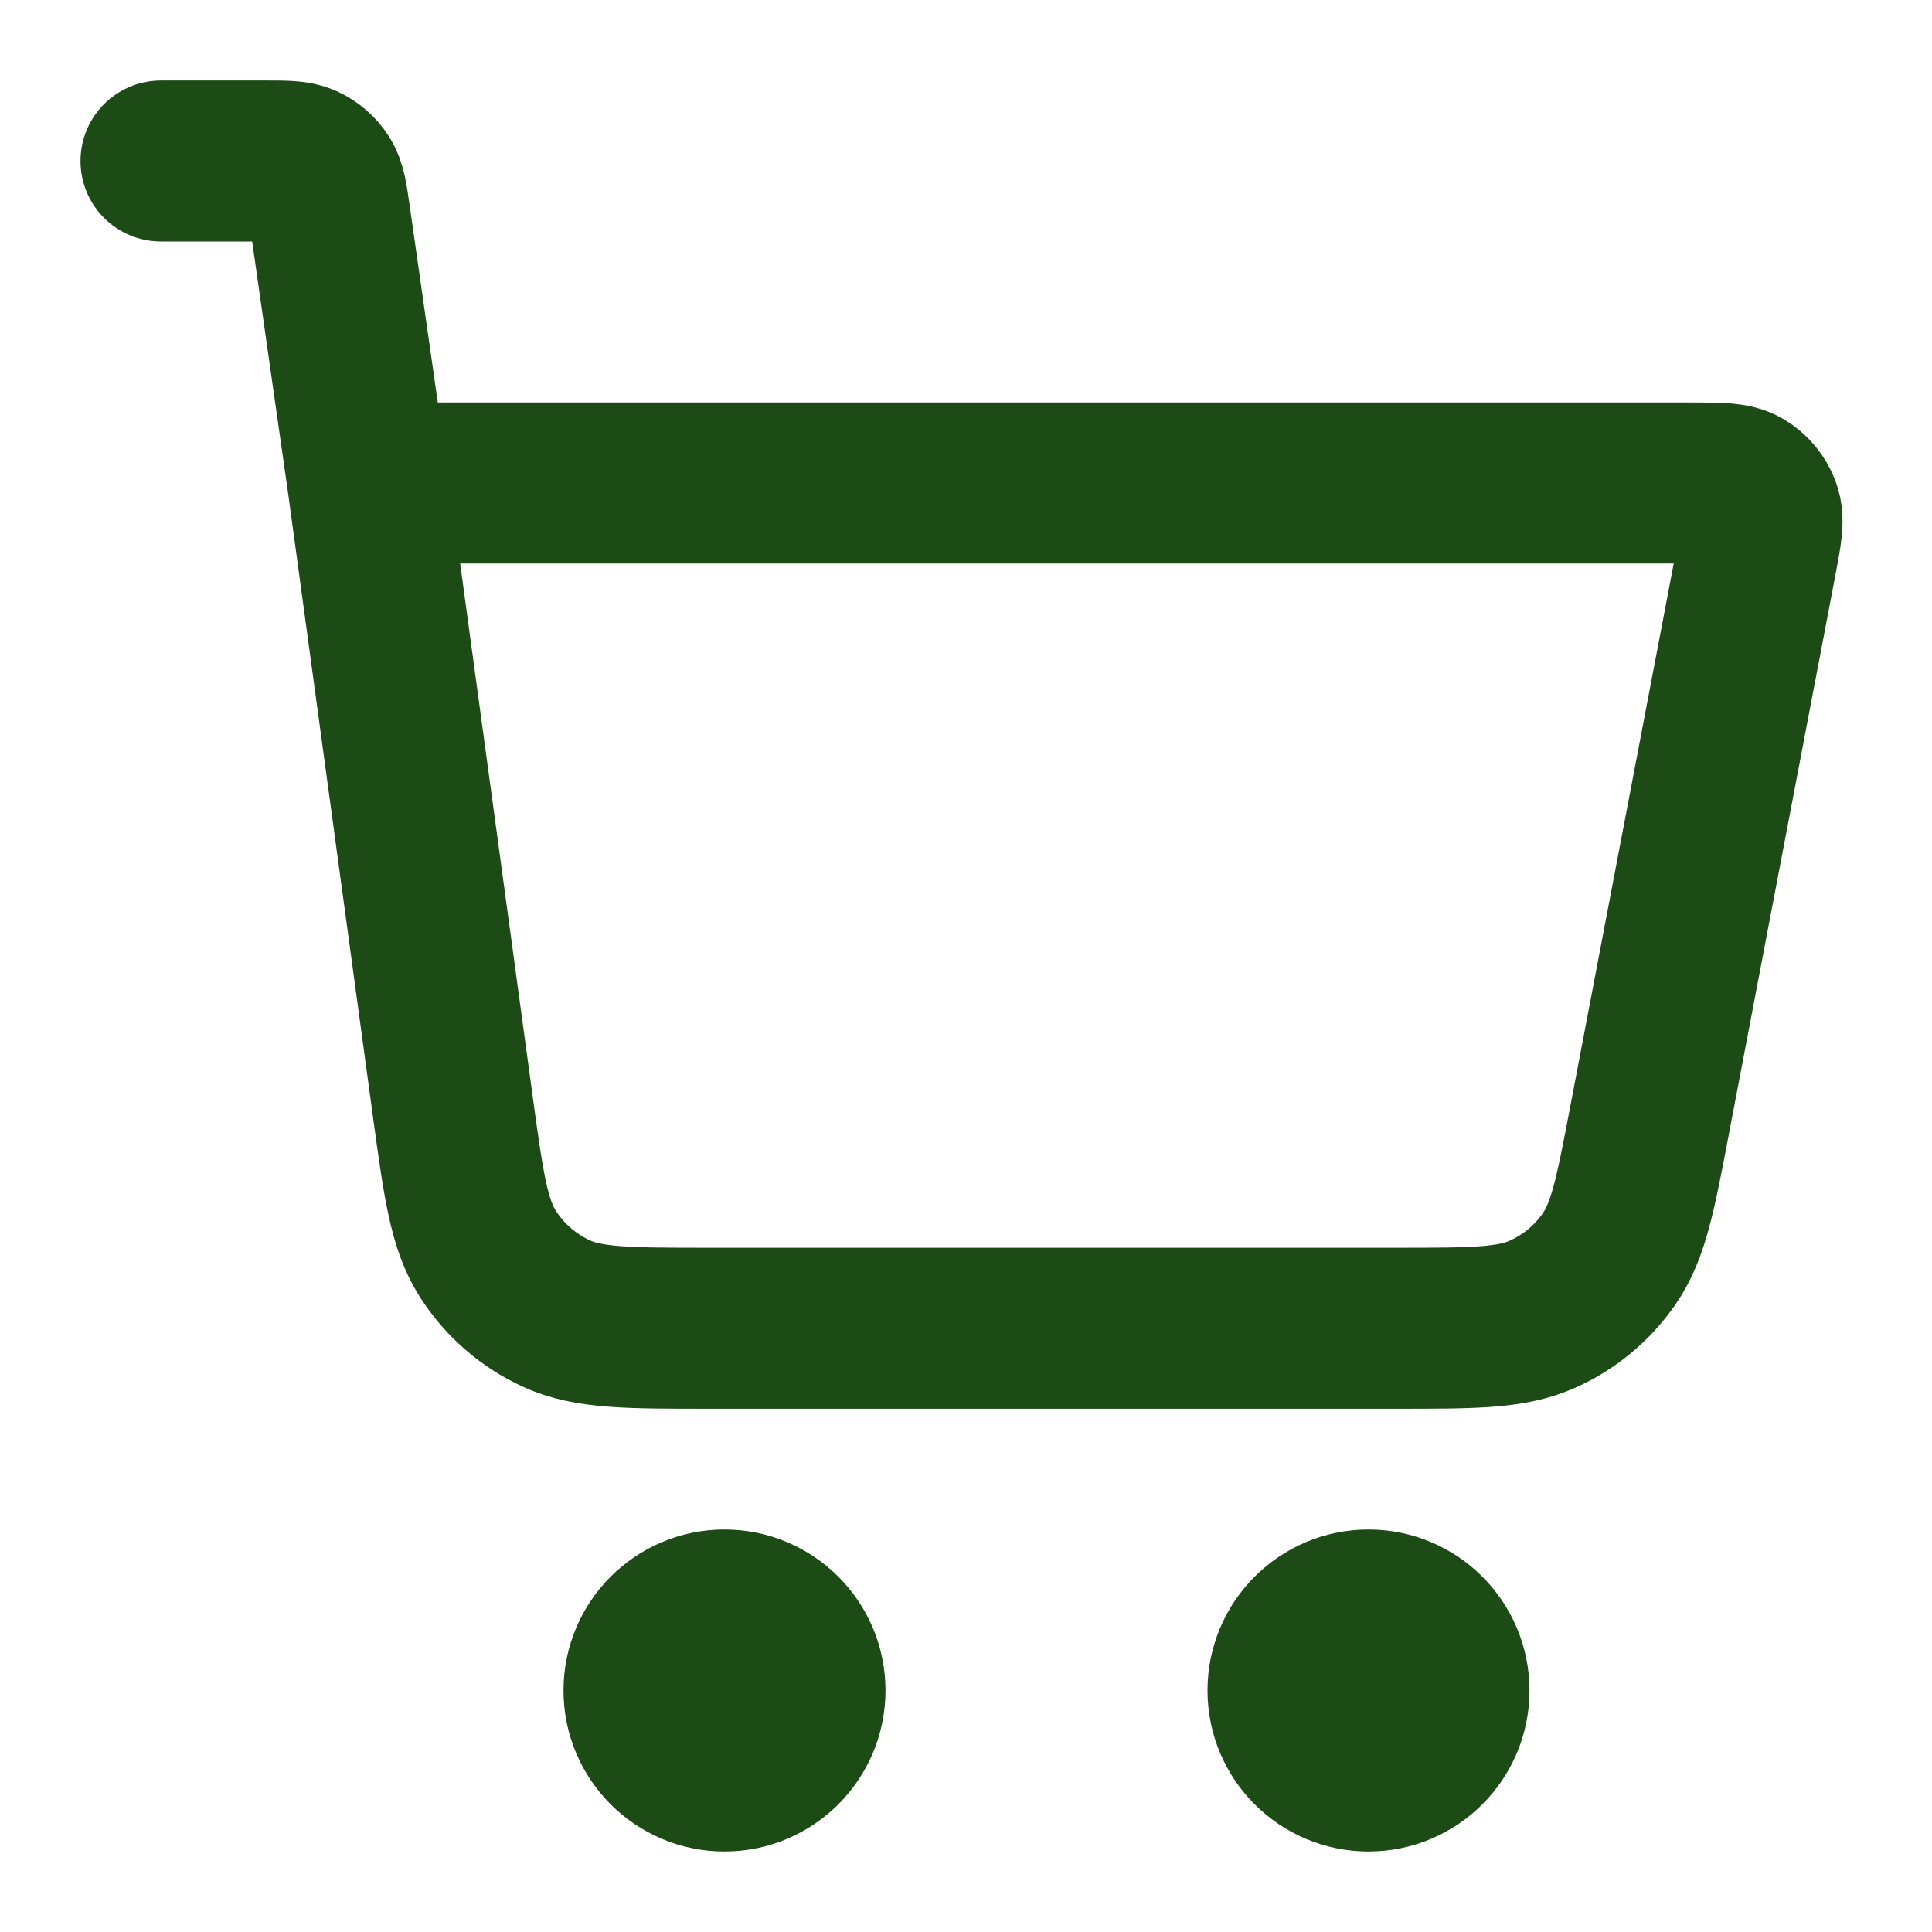
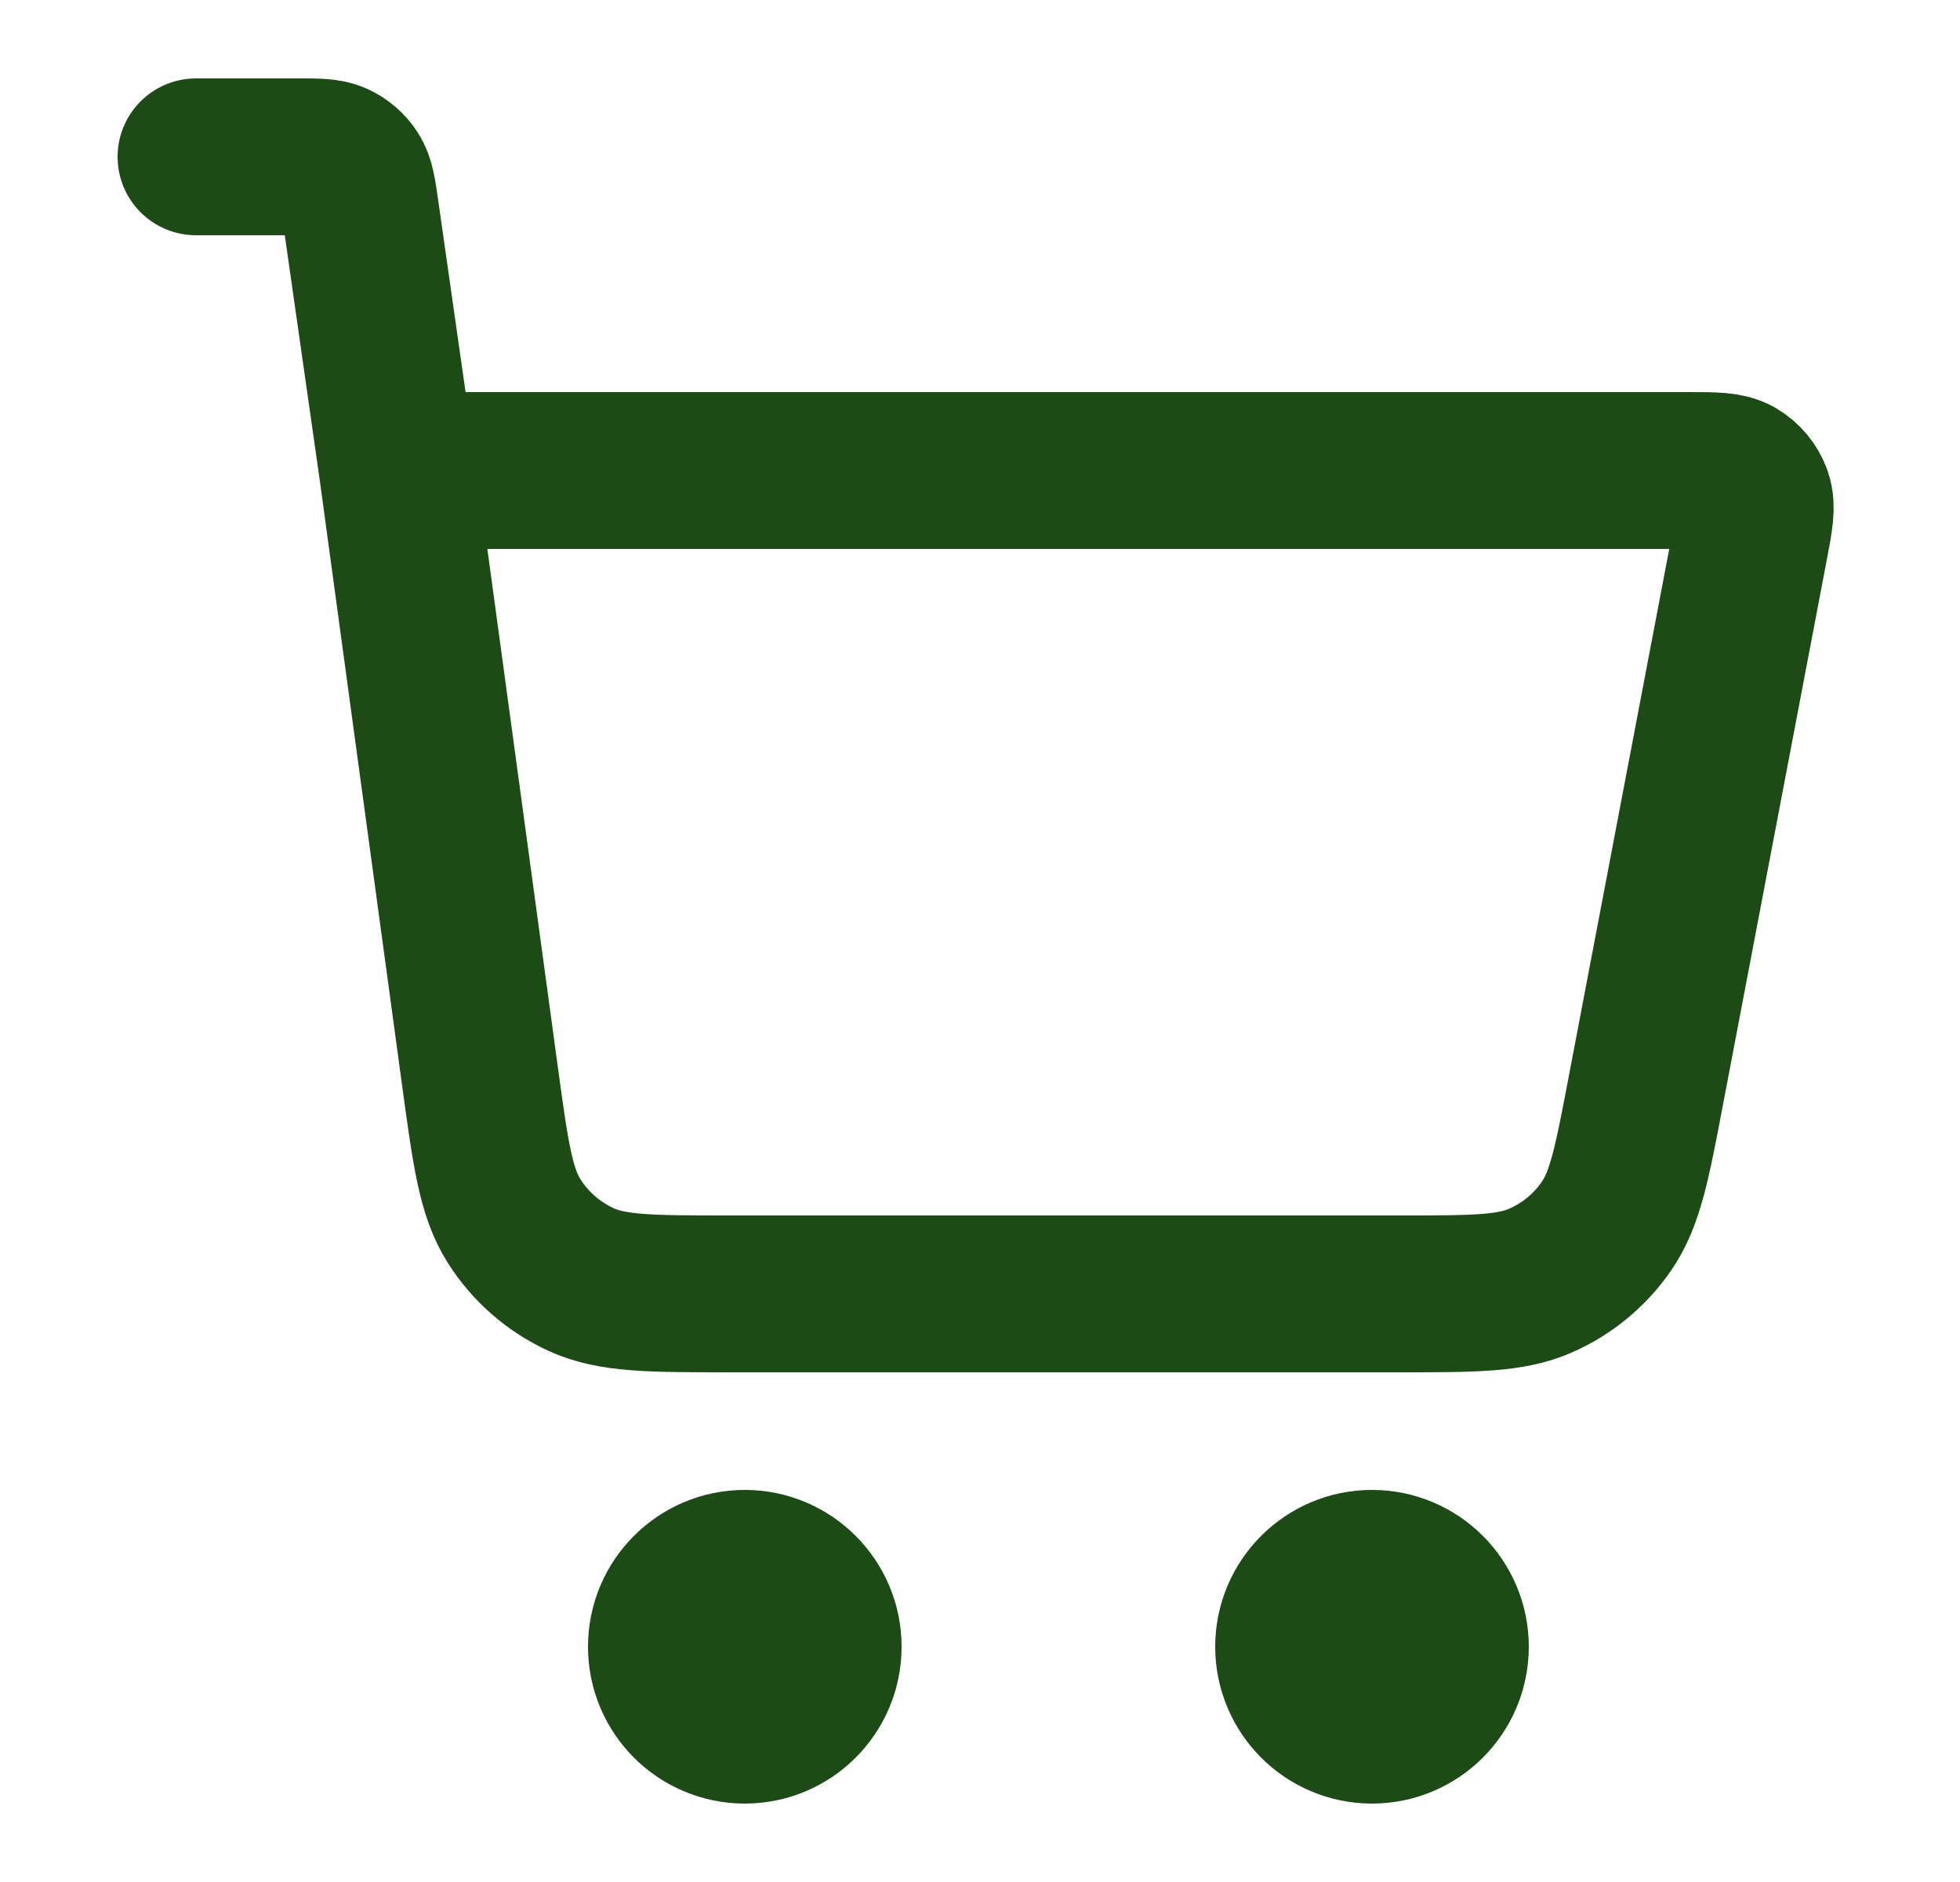
- <svg xmlns="http://www.w3.org/2000/svg" width="24" height="24" viewBox="0 0 24 24" fill="none">
-   <path d="M2 2H3.306C3.552 2 3.675 2 3.774 2.045C3.861 2.085 3.935 2.149 3.987 2.23C4.046 2.322 4.063 2.443 4.098 2.687L4.571 6M4.571 6L5.623 13.731C5.757 14.713 5.824 15.203 6.058 15.572C6.265 15.898 6.561 16.156 6.911 16.317C7.309 16.5 7.804 16.5 8.794 16.5H17.352C18.294 16.5 18.766 16.5 19.151 16.33C19.491 16.181 19.782 15.94 19.992 15.634C20.231 15.288 20.319 14.825 20.495 13.899L21.819 6.95C21.881 6.624 21.912 6.461 21.867 6.333C21.828 6.222 21.75 6.128 21.648 6.068C21.531 6 21.365 6 21.033 6H4.571ZM10 21C10 21.552 9.552 22 9 22C8.448 22 8 21.552 8 21C8 20.448 8.448 20 9 20C9.552 20 10 20.448 10 21ZM18 21C18 21.552 17.552 22 17 22C16.448 22 16 21.552 16 21C16 20.448 16.448 20 17 20C17.552 20 18 20.448 18 21Z" stroke="#1C4B16" stroke-width="2" stroke-linecap="round" stroke-linejoin="round" />
+ <svg xmlns="http://www.w3.org/2000/svg" width="25" height="24" viewBox="0 0 25 24" fill="none">
+   <path d="M2.5 2H3.806C4.052 2 4.175 2 4.274 2.045C4.361 2.085 4.435 2.149 4.487 2.23C4.546 2.322 4.563 2.443 4.598 2.687L5.071 6M5.071 6L6.123 13.731C6.257 14.713 6.324 15.203 6.558 15.572C6.765 15.898 7.061 16.156 7.411 16.317C7.809 16.5 8.304 16.5 9.294 16.5H17.852C18.794 16.5 19.266 16.5 19.651 16.33C19.991 16.181 20.282 15.94 20.492 15.634C20.731 15.288 20.819 14.825 20.995 13.899L22.319 6.95C22.381 6.624 22.412 6.461 22.367 6.333C22.328 6.222 22.25 6.128 22.148 6.068C22.031 6 21.865 6 21.533 6H5.071ZM10.5 21C10.5 21.552 10.052 22 9.5 22C8.948 22 8.5 21.552 8.5 21C8.5 20.448 8.948 20 9.5 20C10.052 20 10.5 20.448 10.5 21ZM18.5 21C18.5 21.552 18.052 22 17.5 22C16.948 22 16.5 21.552 16.5 21C16.5 20.448 16.948 20 17.5 20C18.052 20 18.5 20.448 18.5 21Z" stroke="#1C4B16" stroke-width="2" stroke-linecap="round" stroke-linejoin="round" />
</svg>
